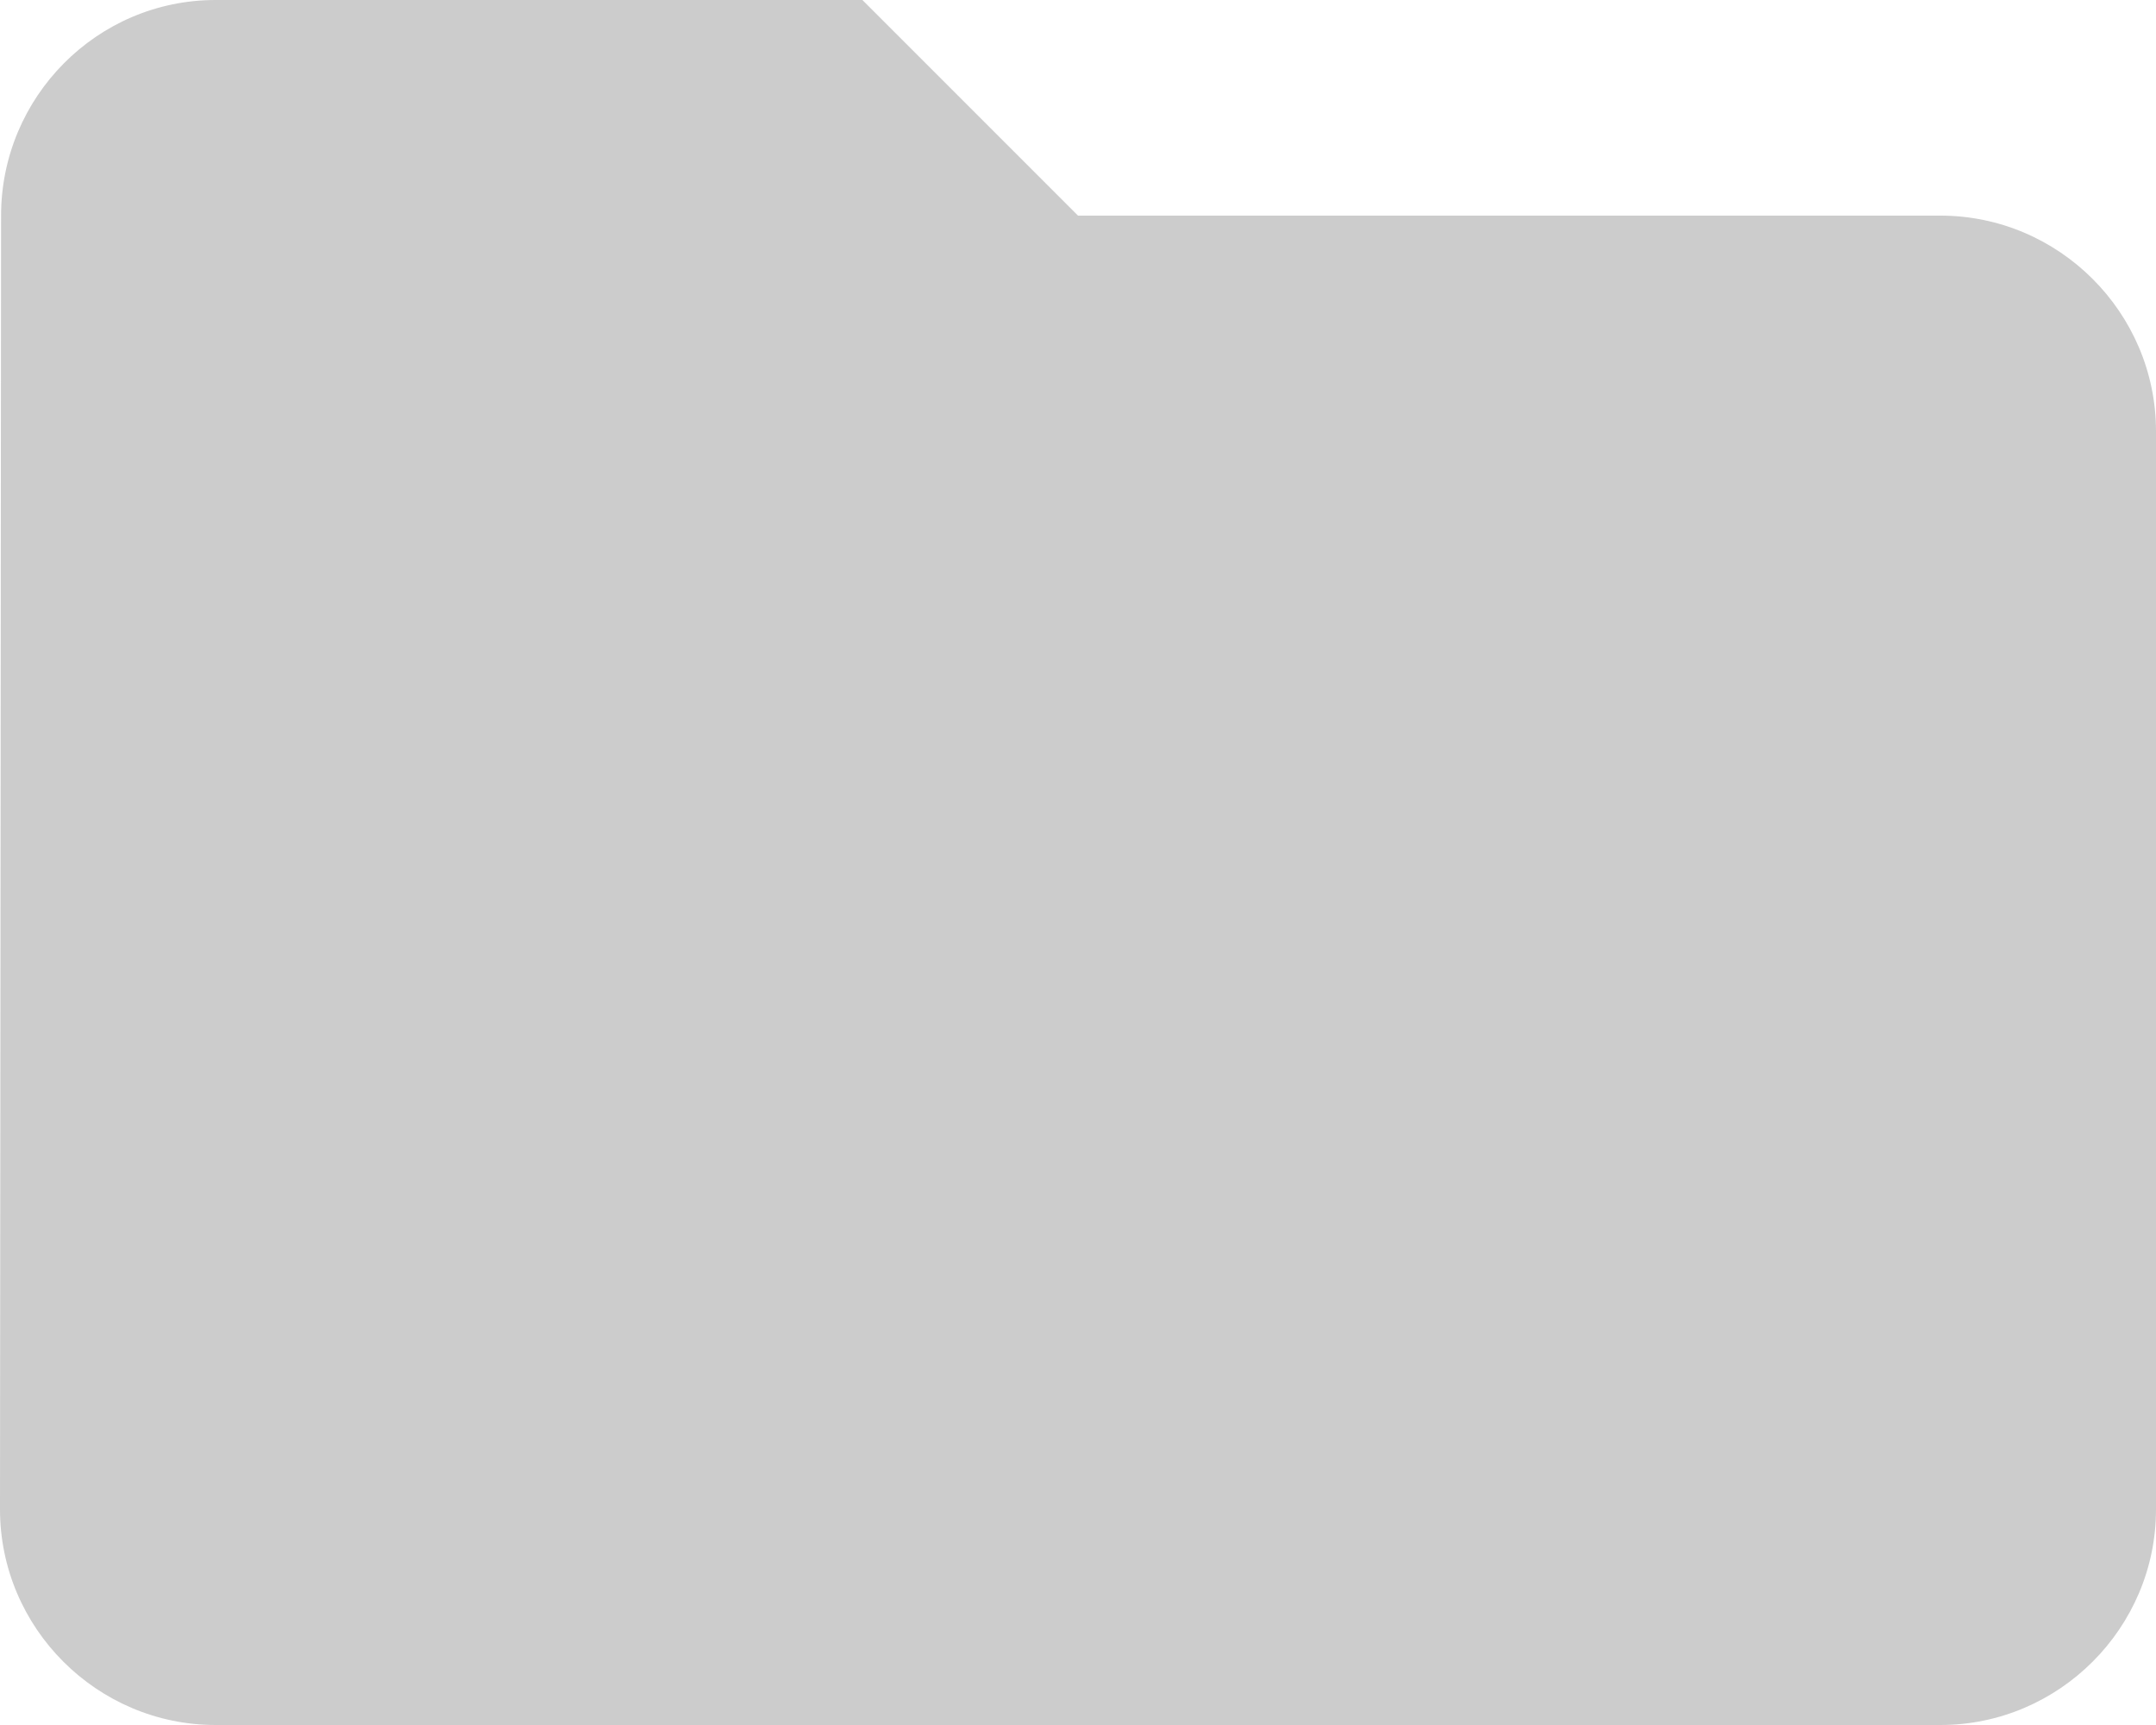
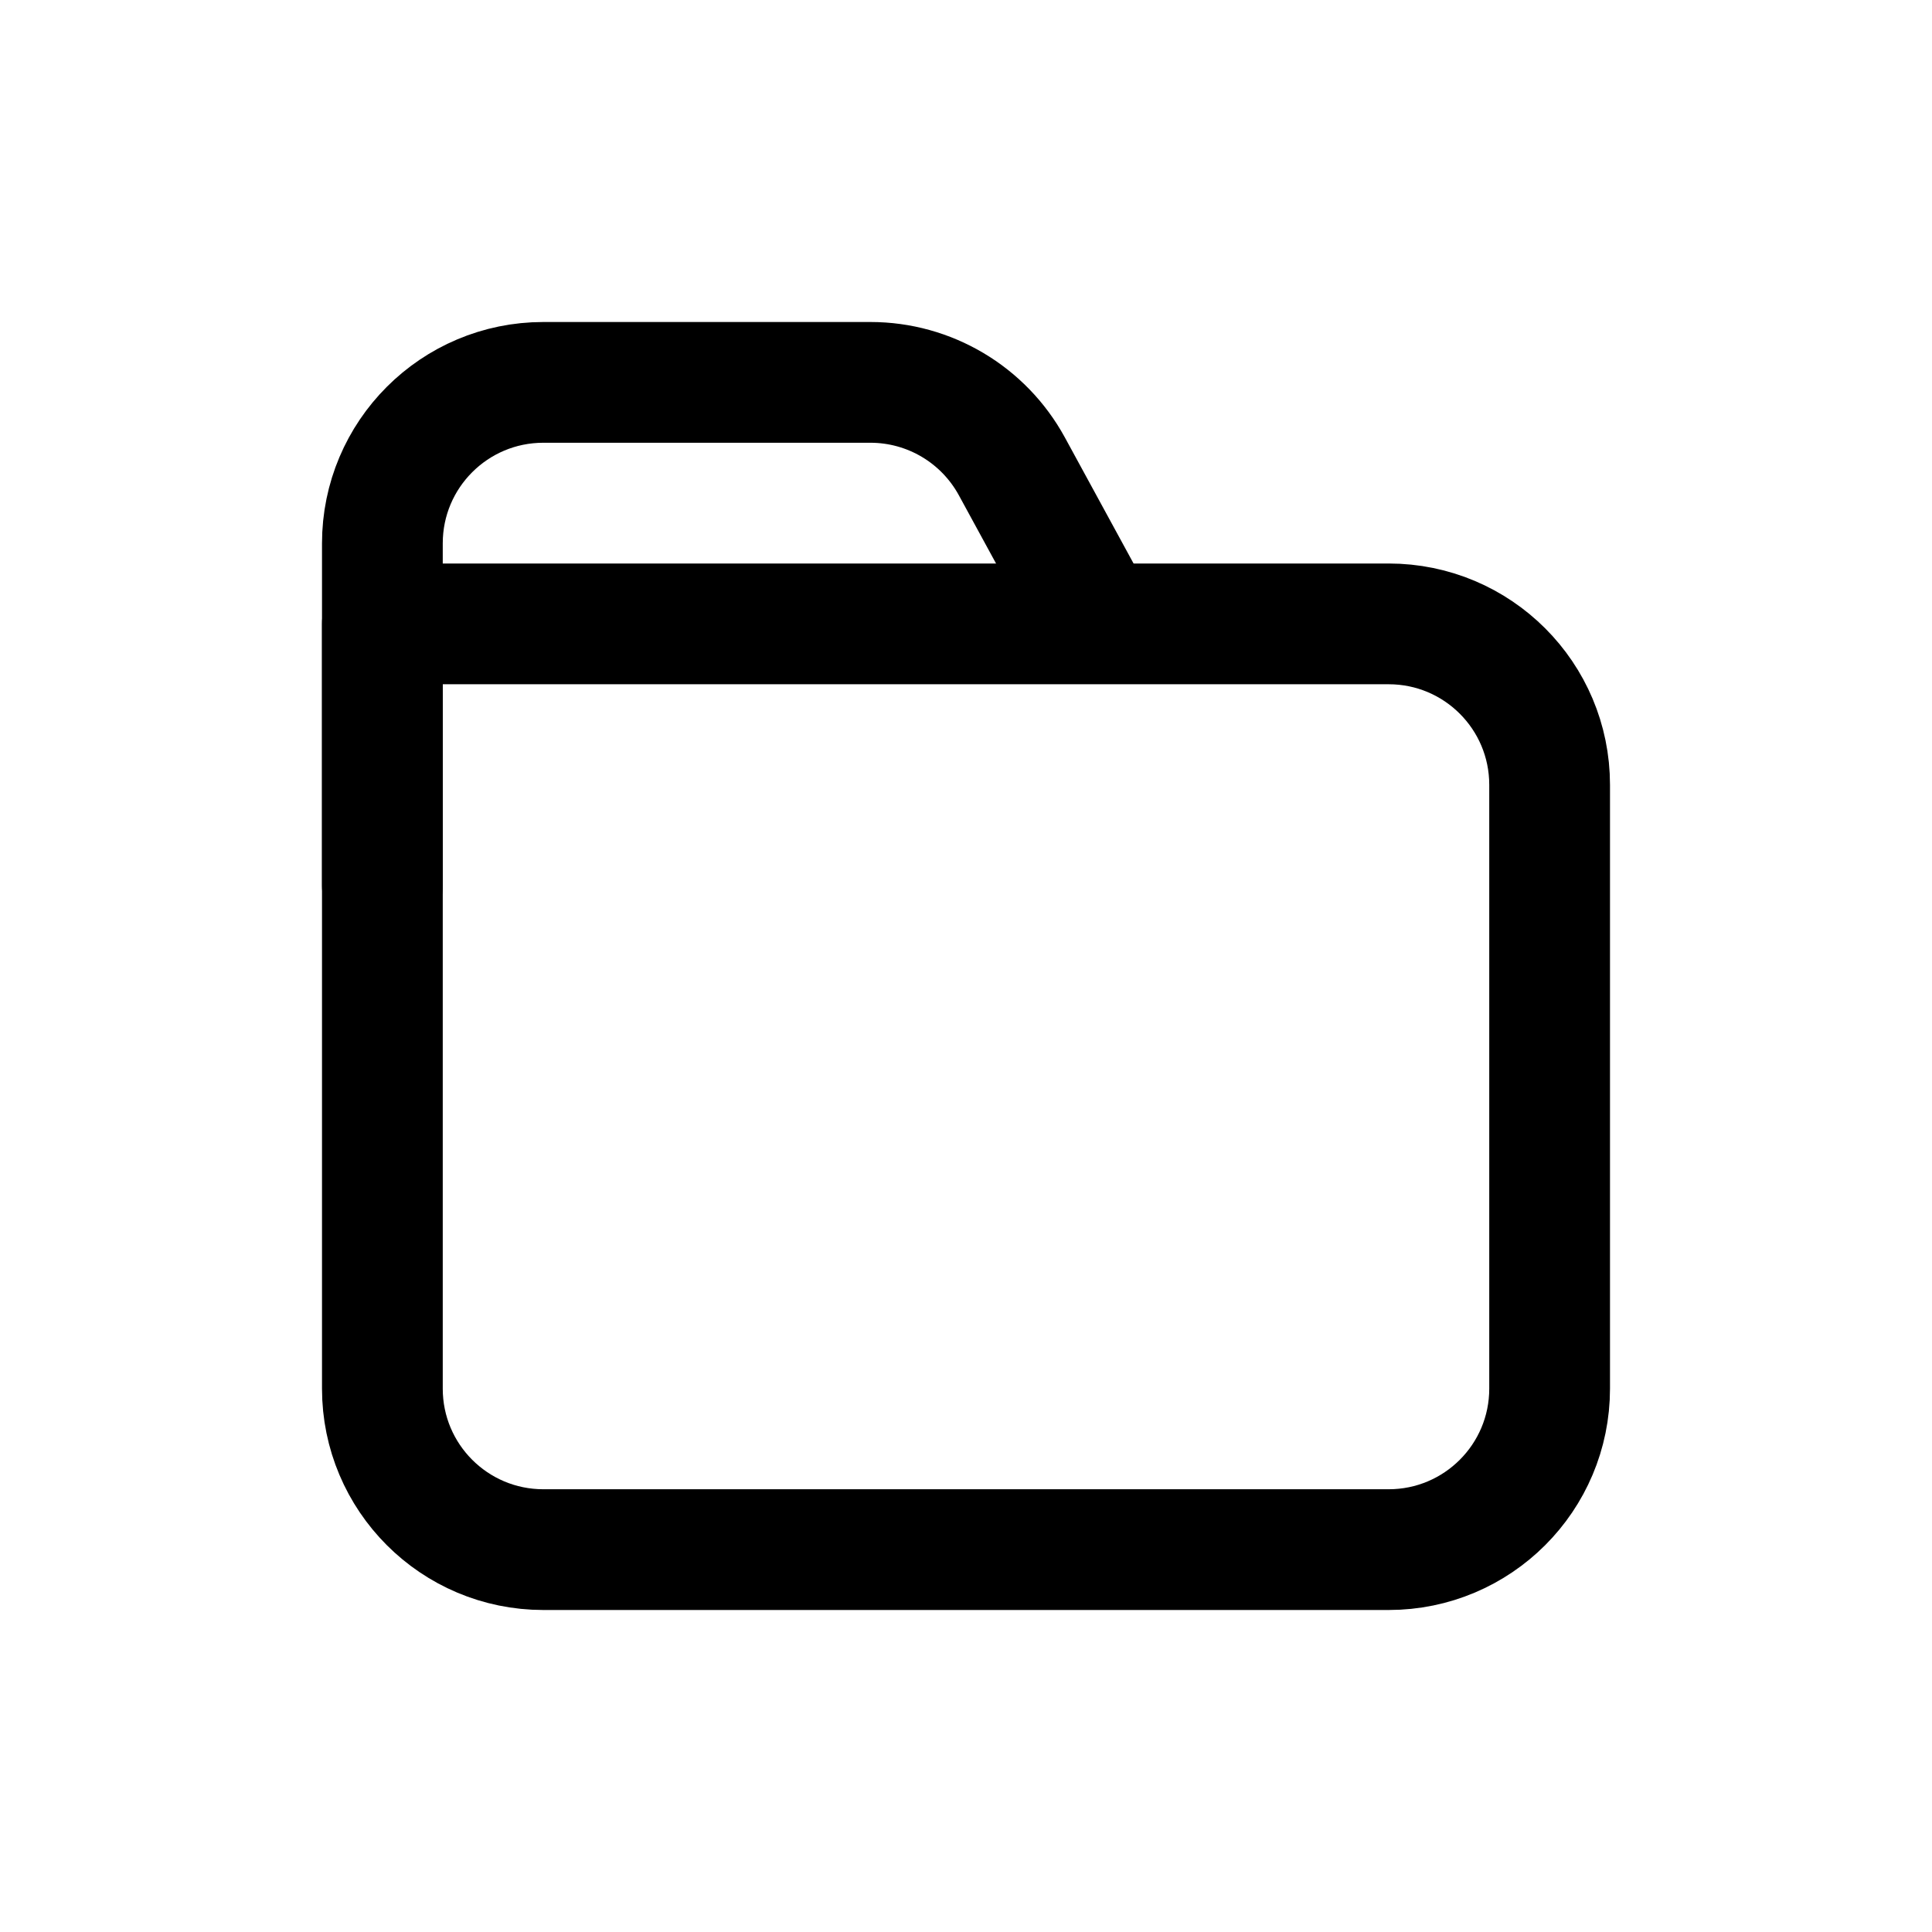
- <svg xmlns="http://www.w3.org/2000/svg" height="16" viewBox="0 0 20 16" width="20">
-   <g fill="none" fill-rule="evenodd" transform="translate(-2 -4)">
-     <path d="m10 4h-6c-1.1 0-1.99.9-1.99 2l-.01 12c0 1.1.9 2 2 2h16c1.1 0 2-.9 2-2v-10c0-1.1-.9-2-2-2h-8z" fill="#ccc" />
-     <path d="m0 0h24v24h-24z" />
-   </g>
+ <svg xmlns="http://www.w3.org/2000/svg" width="24" height="24" fill="none" viewBox="0 0 24 24">
+   <path stroke="currentColor" stroke-linecap="round" stroke-linejoin="round" stroke-width="1.5" d="M19.25 17.25V9.75C19.25 8.645 18.355 7.75 17.25 7.75H4.75V17.25C4.75 18.355 5.645 19.25 6.75 19.25H17.25C18.355 19.25 19.25 18.355 19.25 17.25Z" />
+   <path stroke="currentColor" stroke-linecap="round" stroke-linejoin="round" stroke-width="1.5" d="M13.5 7.5L12.569 5.792C12.218 5.15 11.545 4.75 10.813 4.75H6.75C5.645 4.75 4.75 5.645 4.75 6.75V11" />
</svg>
